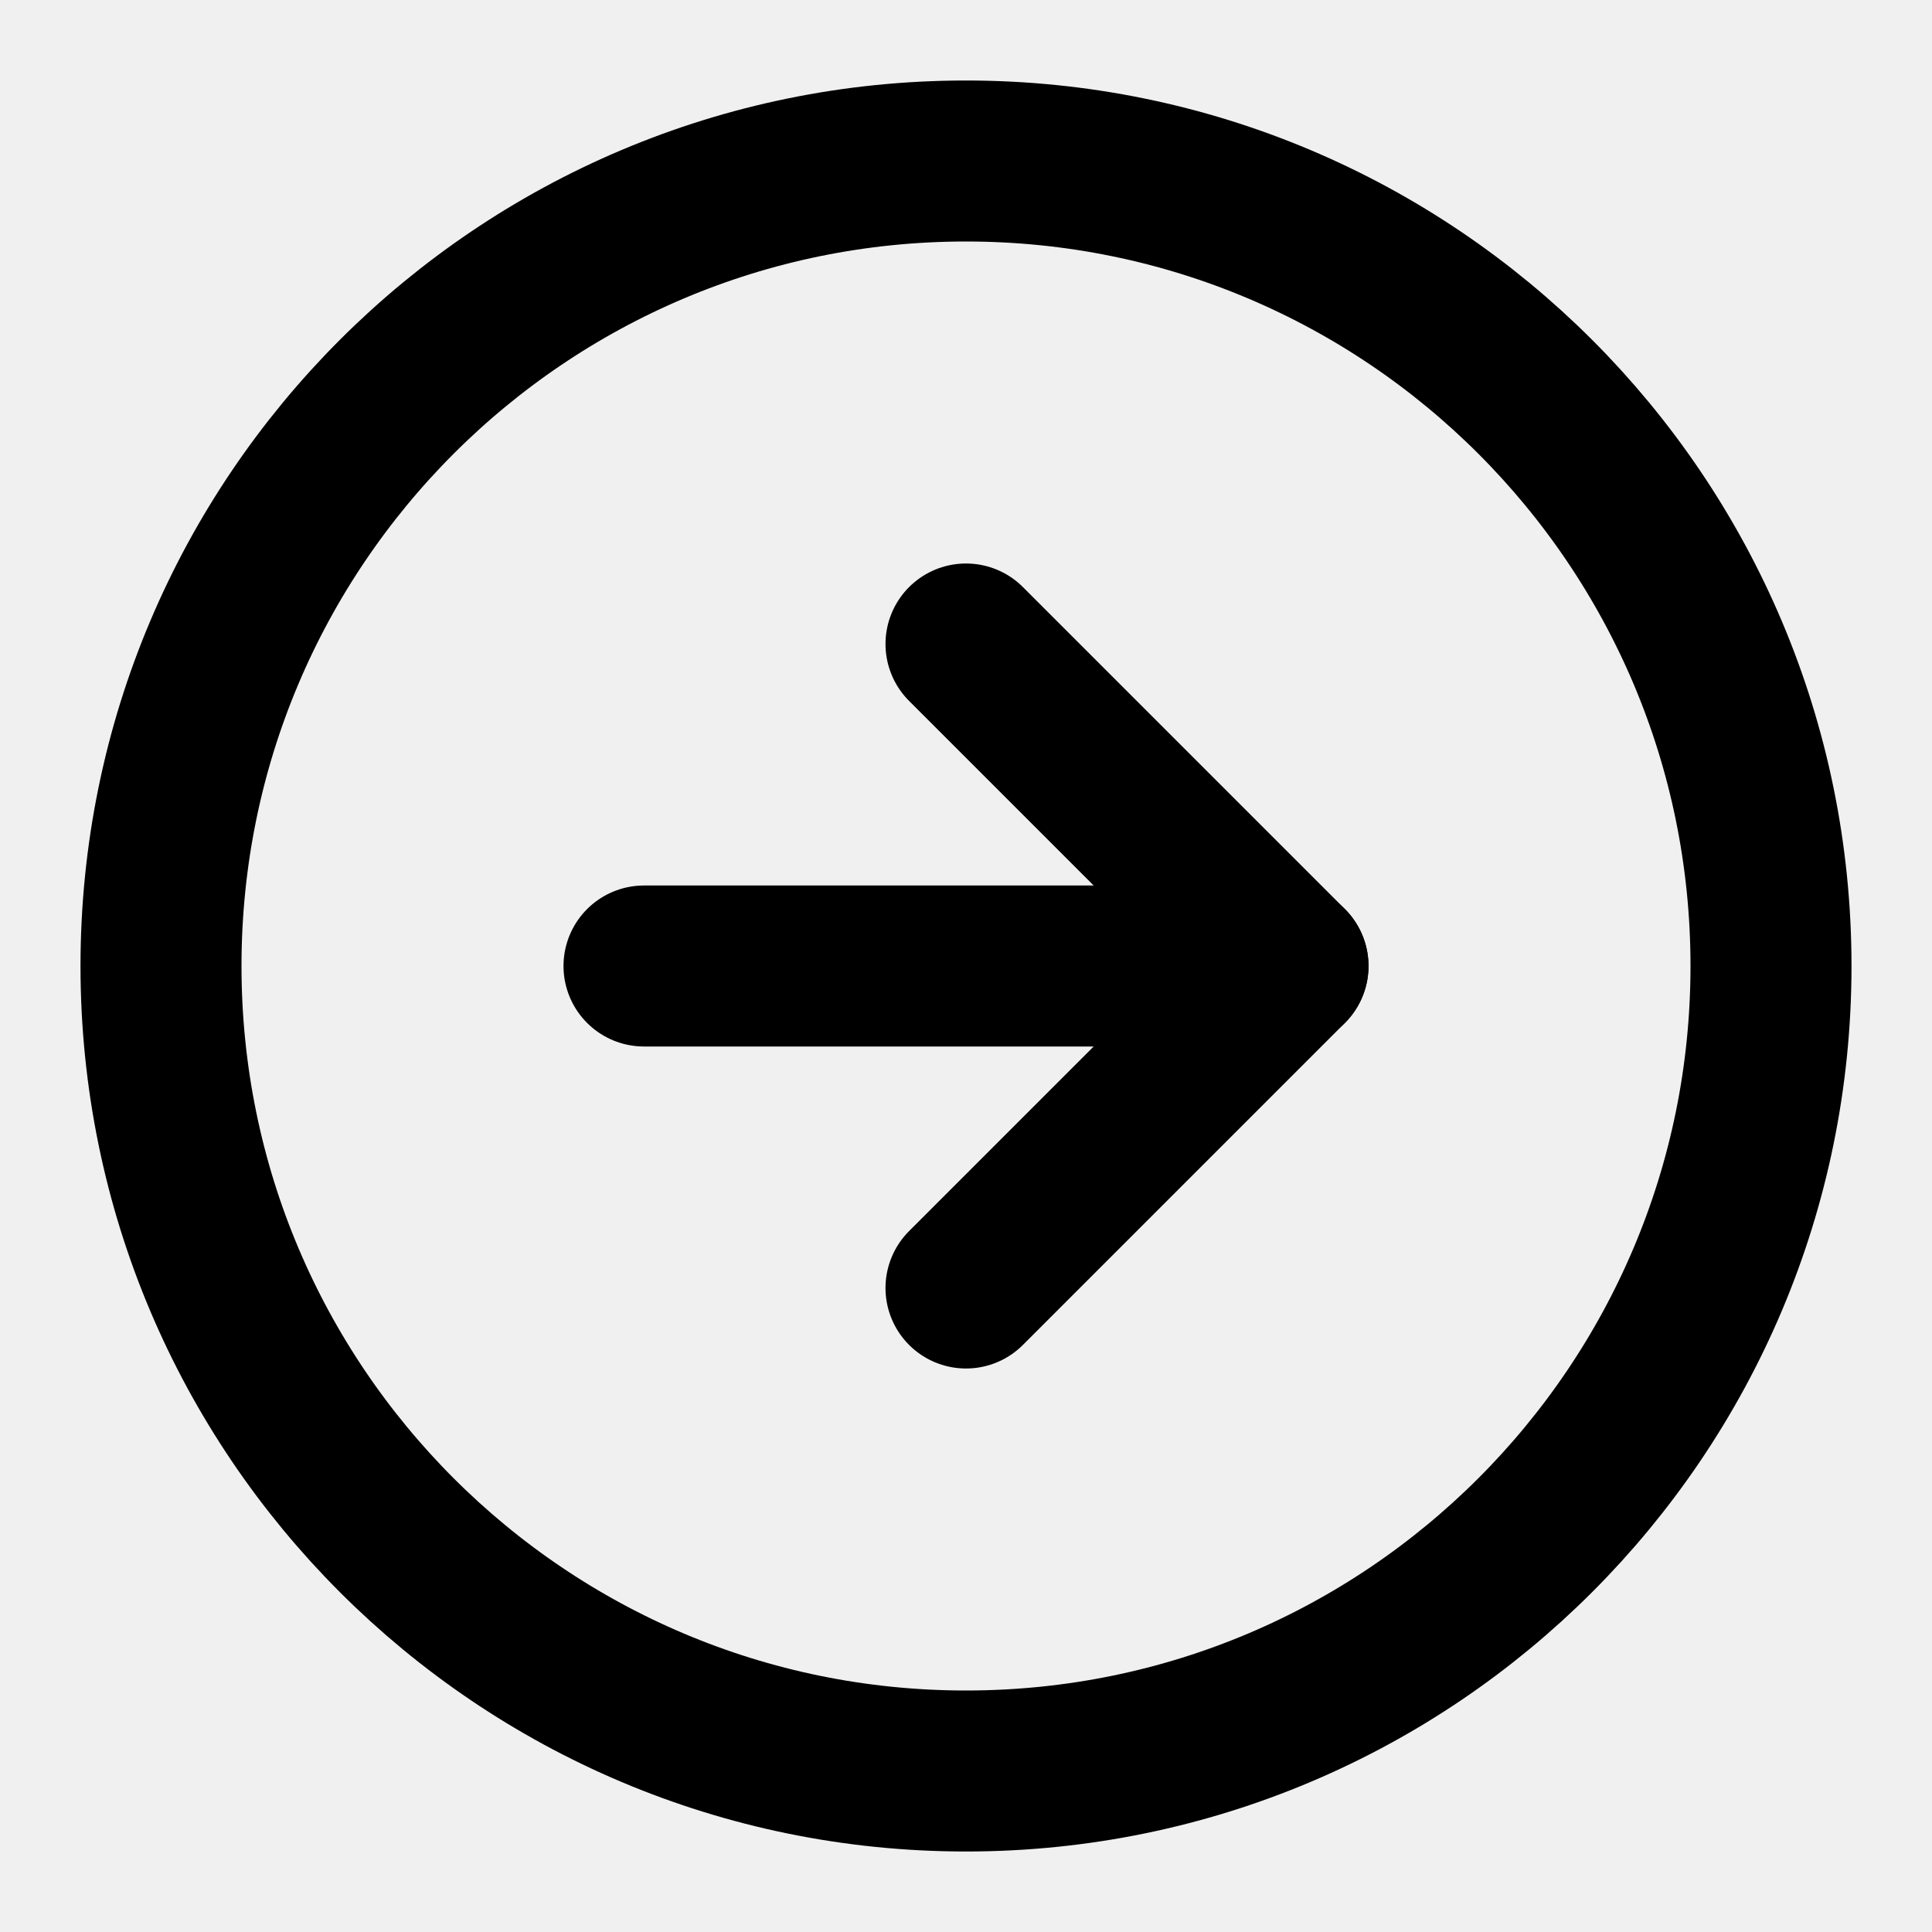
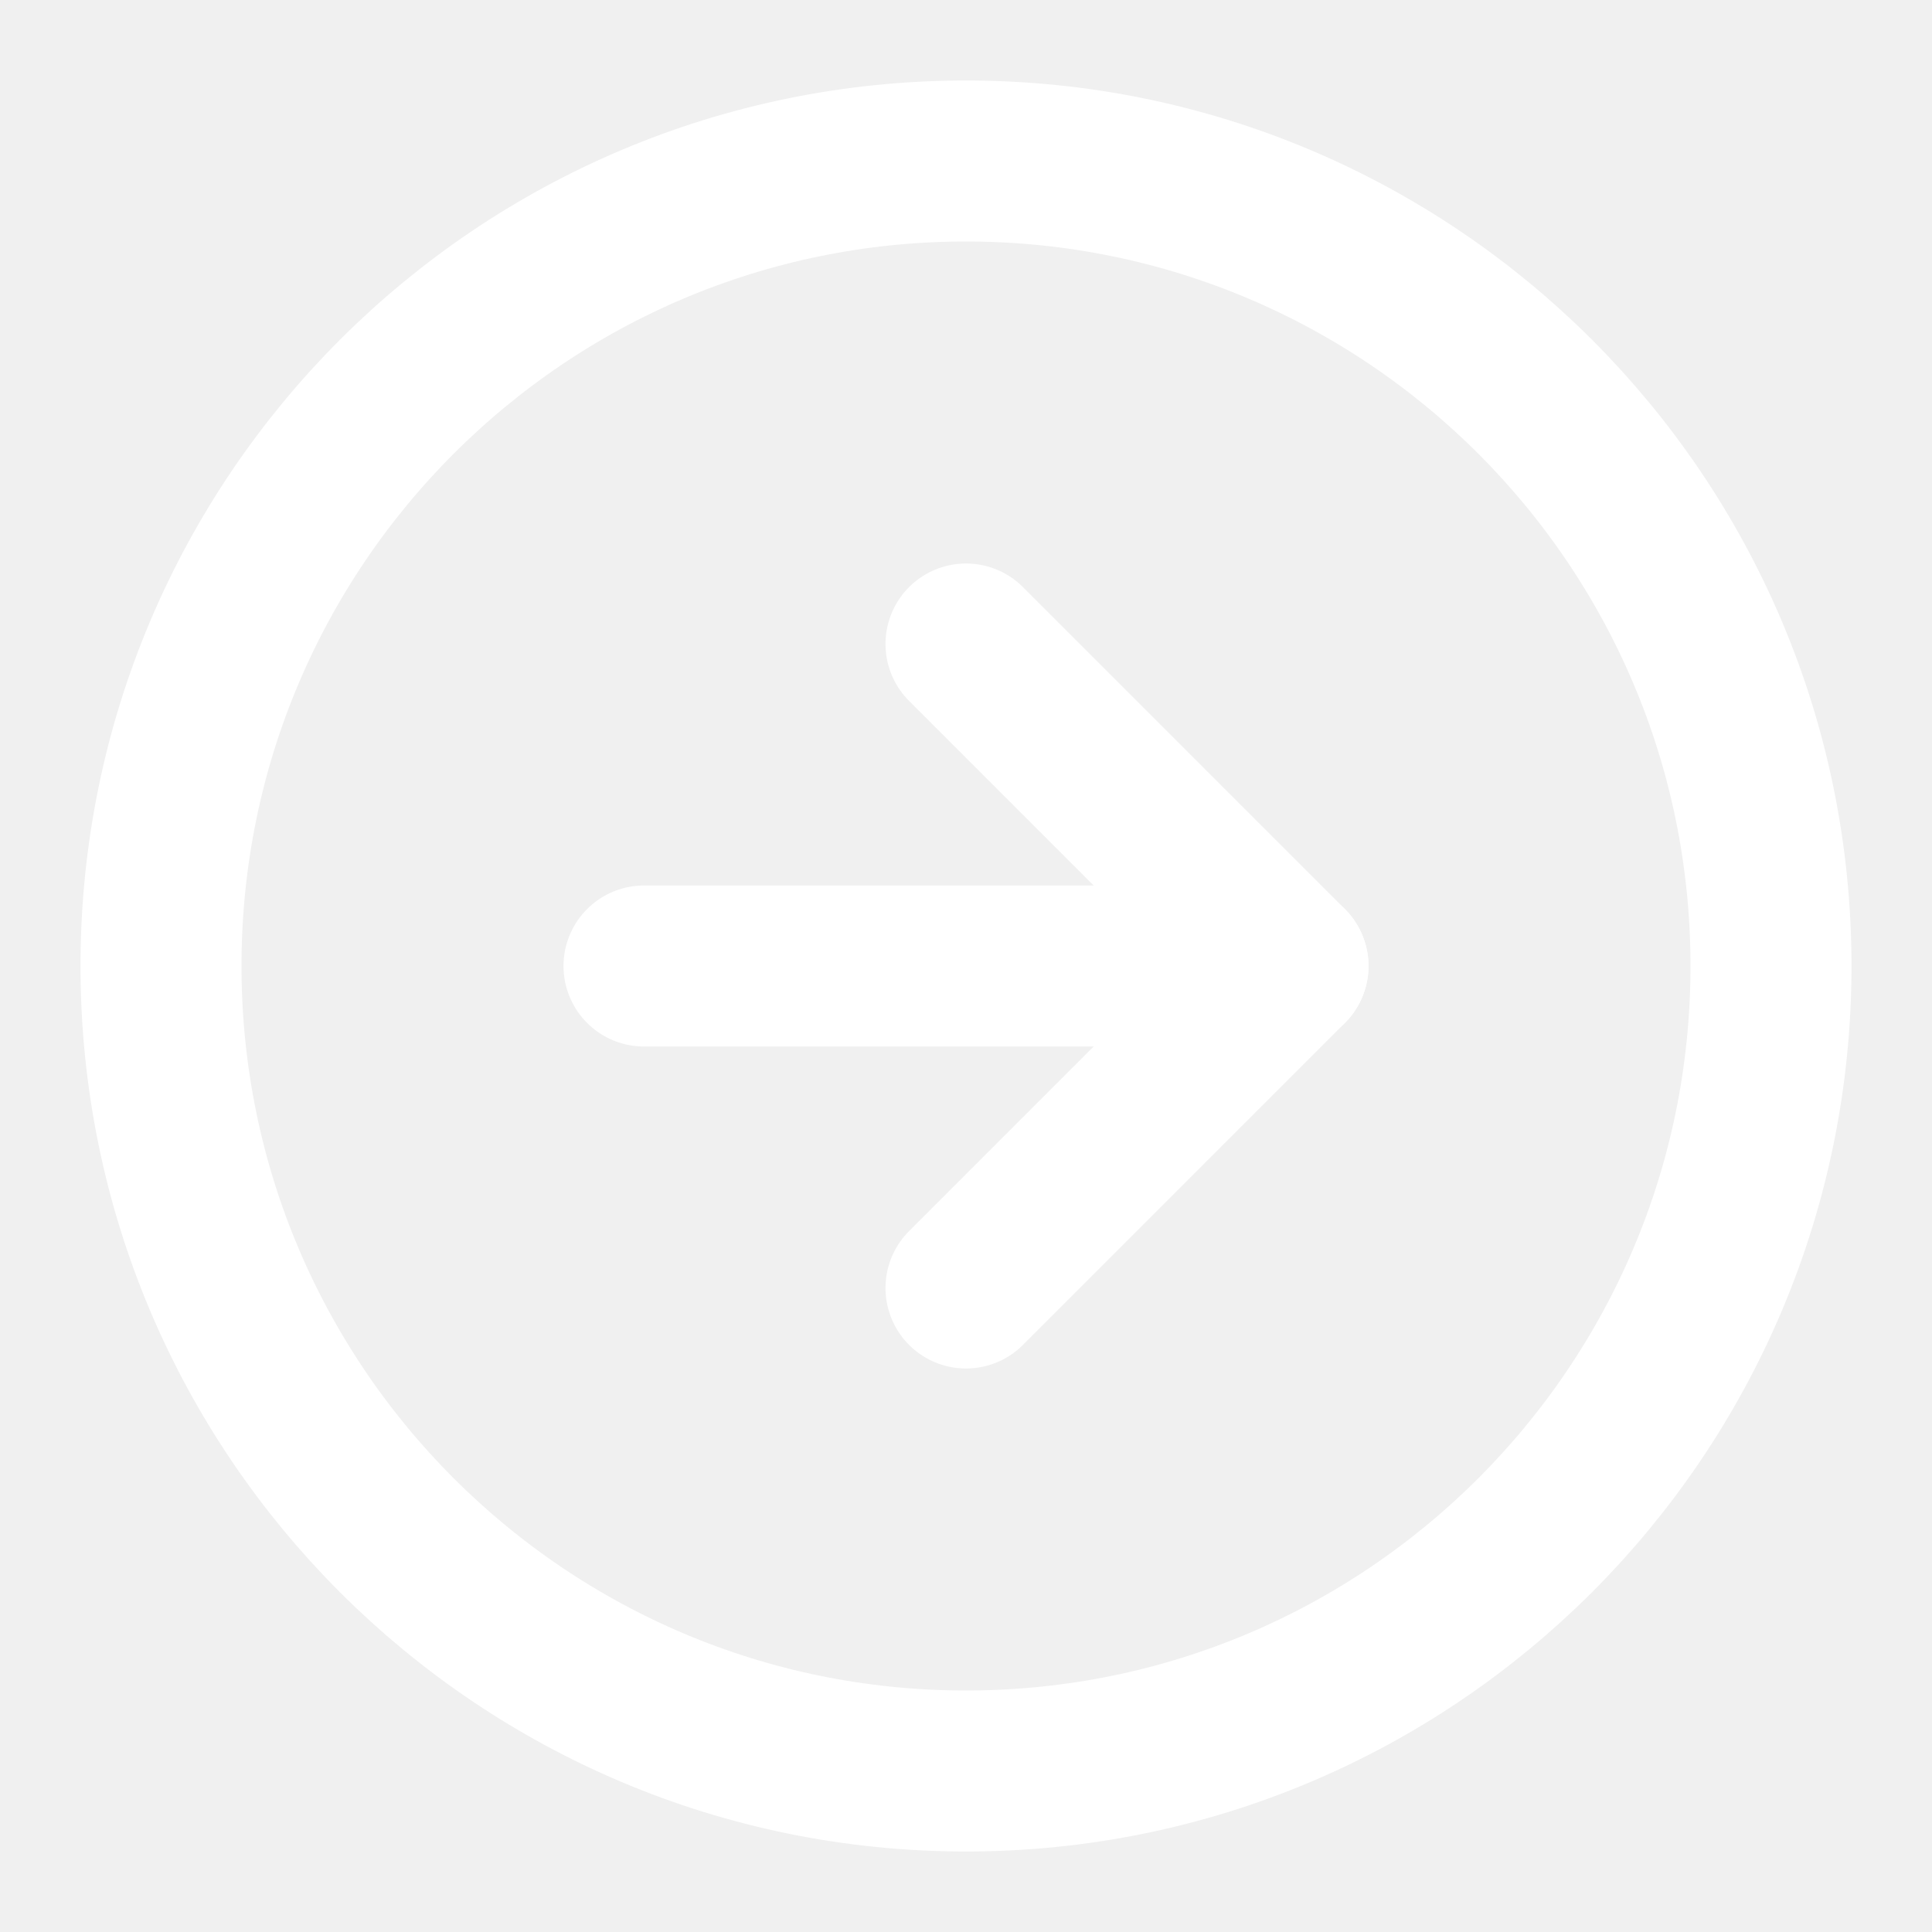
- <svg xmlns="http://www.w3.org/2000/svg" width="24" height="24" viewBox="0 0 24 24" fill="none" stroke="currentColor" stroke-width="2" stroke-linecap="round" stroke-linejoin="round" class="feather feather-arrow-right-circle">
+ <svg xmlns="http://www.w3.org/2000/svg" width="24" height="24" viewBox="0 0 24 24" fill="none" stroke="#fff" stroke-width="2" stroke-linecap="round" stroke-linejoin="round" class="feather feather-arrow-right-circle">
  <circle cx="12" cy="12" r="10" />
  <polyline points="12 16 16 12 12 8" />
  <line x1="8" y1="12" x2="16" y2="12" />
</svg>
